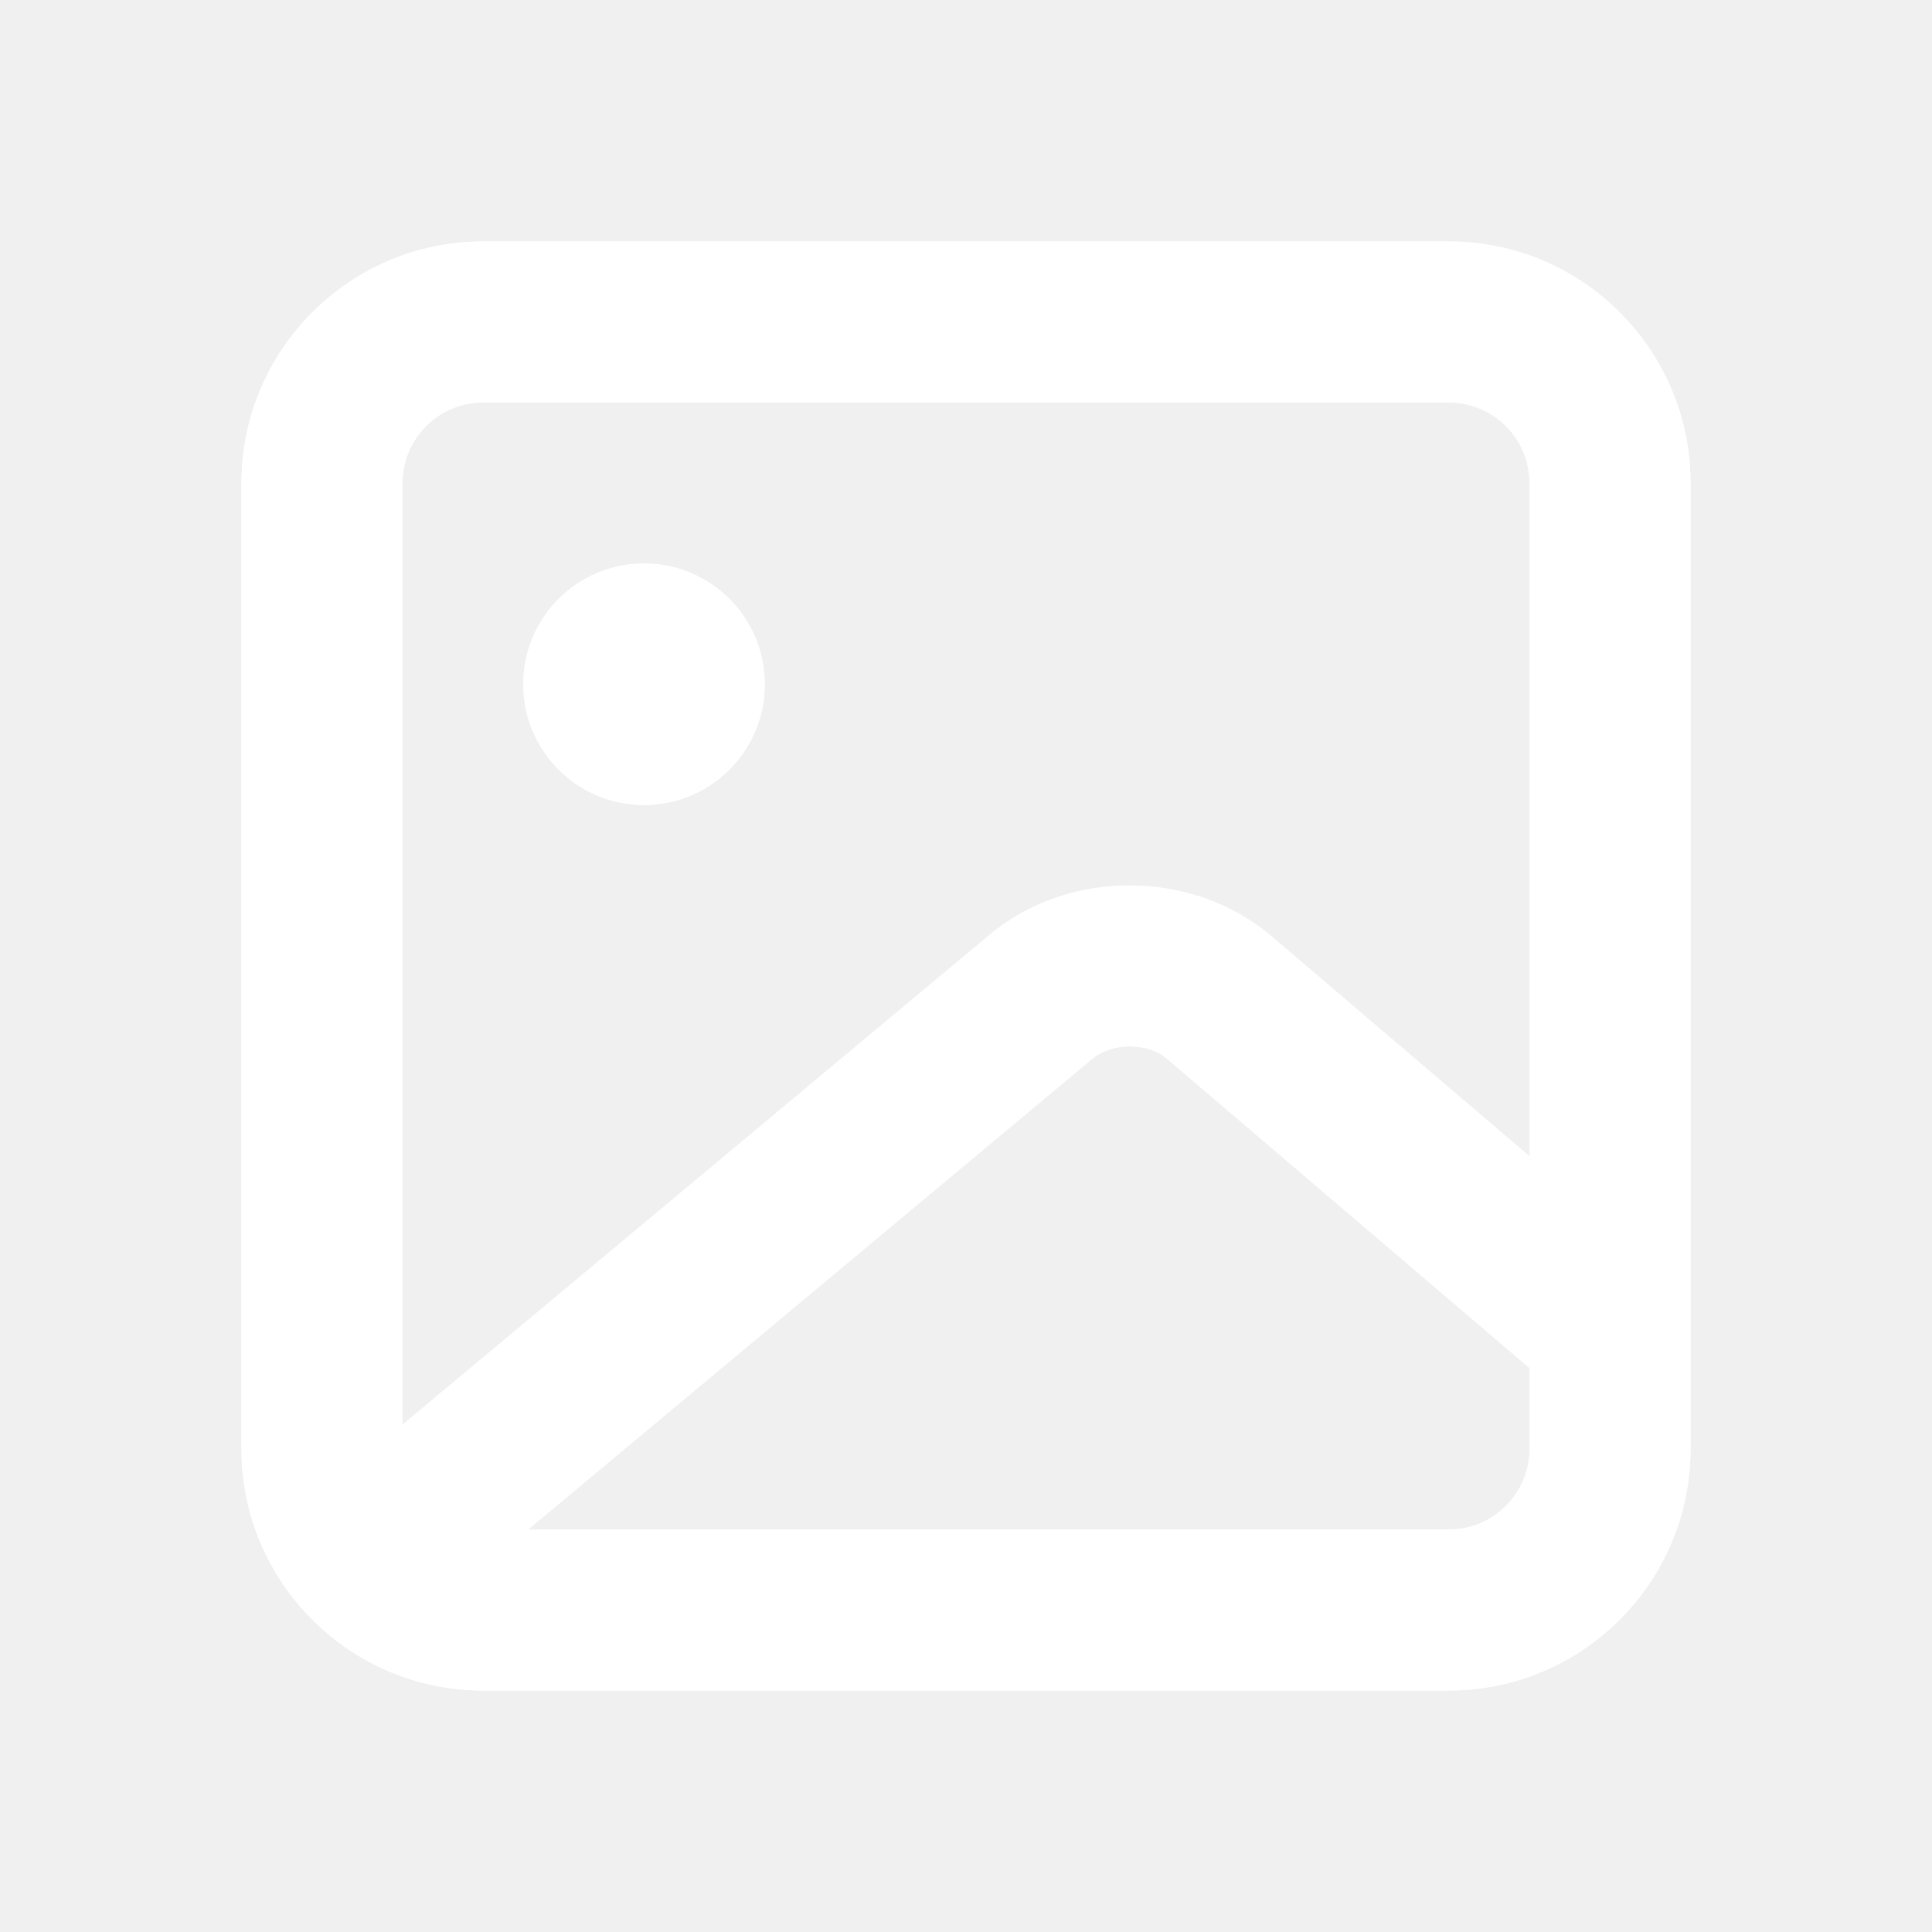
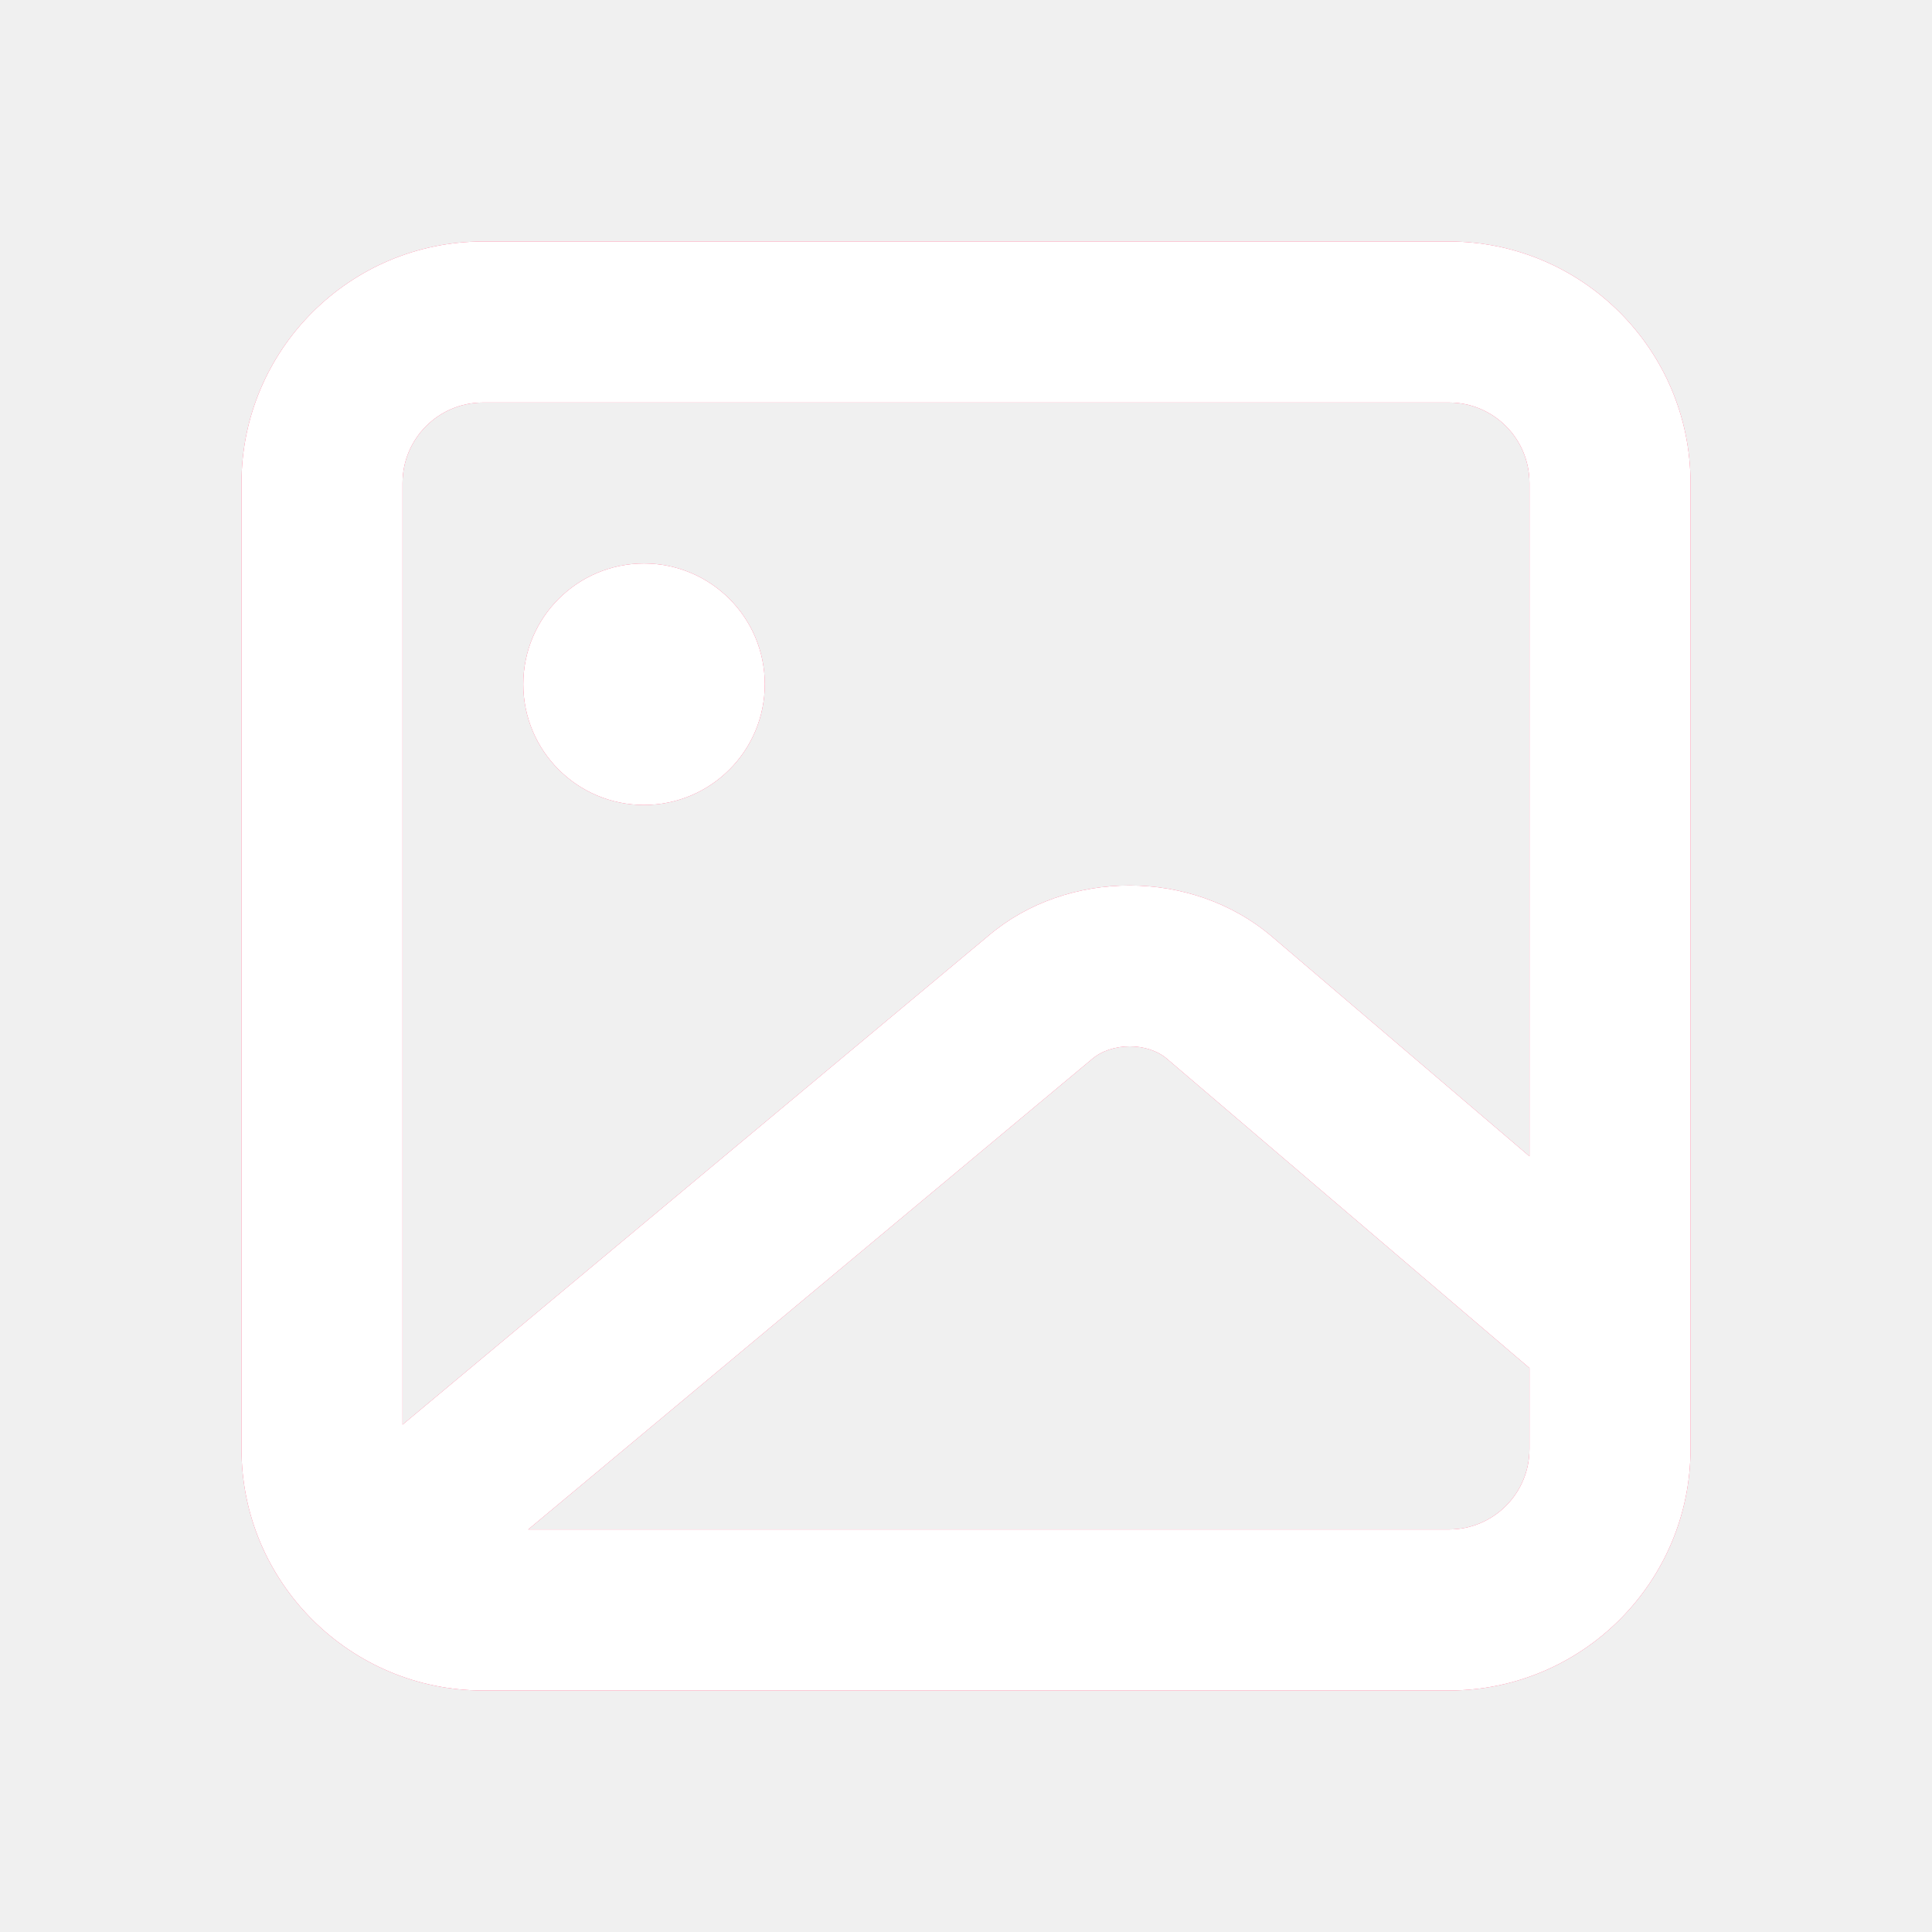
- <svg xmlns="http://www.w3.org/2000/svg" width="24" height="24" viewBox="0 0 24 24" fill="none">
+ <svg xmlns="http://www.w3.org/2000/svg" width="20" height="20" viewBox="0 0 20 20" fill="none">
  <g id="Icon/Outline/image">
    <g id="ð¨ Color">
-       <path id="Mask" fill-rule="evenodd" clip-rule="evenodd" d="M8 10C8.828 10 9.5 9.328 9.5 8.5C9.5 7.672 8.828 7 8 7C7.172 7 6.5 7.672 6.5 8.5C6.5 9.328 7.172 10 8 10ZM18 19H6.561L13.566 13.155C13.812 12.946 14.258 12.947 14.499 13.154L19 16.994V18C19 18.552 18.552 19 18 19ZM6 5H18C18.552 5 19 5.448 19 6V14.364L15.797 11.632C14.807 10.79 13.258 10.79 12.277 11.626L5 17.698V6C5 5.448 5.448 5 6 5ZM18 3H6C4.346 3 3 4.346 3 6V18C3 19.654 4.346 21 6 21H18C19.654 21 21 19.654 21 18V6C21 4.346 19.654 3 18 3Z" fill="white" />
-       <mask id="mask0" mask-type="alpha" maskUnits="userSpaceOnUse" x="3" y="3" width="18" height="18">
-         <path id="Mask_2" fill-rule="evenodd" clip-rule="evenodd" d="M8 10C8.828 10 9.5 9.328 9.5 8.5C9.5 7.672 8.828 7 8 7C7.172 7 6.5 7.672 6.5 8.5C6.5 9.328 7.172 10 8 10ZM18 19H6.561L13.566 13.155C13.812 12.946 14.258 12.947 14.499 13.154L19 16.994V18C19 18.552 18.552 19 18 19ZM6 5H18C18.552 5 19 5.448 19 6V14.364L15.797 11.632C14.807 10.79 13.258 10.79 12.277 11.626L5 17.698V6C5 5.448 5.448 5 6 5ZM18 3H6C4.346 3 3 4.346 3 6V18C3 19.654 4.346 21 6 21H18C19.654 21 21 19.654 21 18V6C21 4.346 19.654 3 18 3Z" fill="white" />
+       <path id="Mask" fill-rule="evenodd" clip-rule="evenodd" d="M6.667 8.333C7.357 8.333 7.917 7.773 7.917 7.083C7.917 6.393 7.357 5.833 6.667 5.833C5.977 5.833 5.417 6.393 5.417 7.083C5.417 7.773 5.977 8.333 6.667 8.333ZM15 15.833H5.468L11.305 10.963C11.51 10.788 11.882 10.789 12.082 10.962L15.833 14.162V15C15.833 15.46 15.46 15.833 15 15.833ZM5 4.167H15C15.46 4.167 15.833 4.54 15.833 5V11.97L13.164 9.693C12.339 8.992 11.048 8.992 10.231 9.688L4.167 14.748V5C4.167 4.54 4.54 4.167 5 4.167ZM15 2.5H5C3.622 2.5 2.5 3.622 2.5 5V15C2.5 16.378 3.622 17.5 5 17.5H15C16.378 17.5 17.5 16.378 17.5 15V5C17.5 3.622 16.378 2.5 15 2.5Z" fill="#FF3366" />
+       <mask id="mask0" mask-type="alpha" maskUnits="userSpaceOnUse" x="2" y="2" width="16" height="16">
+         <path id="Mask_2" fill-rule="evenodd" clip-rule="evenodd" d="M6.667 8.333C7.357 8.333 7.917 7.773 7.917 7.083C7.917 6.393 7.357 5.833 6.667 5.833C5.977 5.833 5.417 6.393 5.417 7.083C5.417 7.773 5.977 8.333 6.667 8.333ZM15 15.833H5.468L11.305 10.963C11.51 10.788 11.882 10.789 12.082 10.962L15.833 14.162V15C15.833 15.46 15.46 15.833 15 15.833ZM5 4.167H15C15.46 4.167 15.833 4.54 15.833 5V11.97L13.164 9.693C12.339 8.992 11.048 8.992 10.231 9.688L4.167 14.748V5C4.167 4.54 4.54 4.167 5 4.167ZM15 2.5H5C3.622 2.5 2.5 3.622 2.5 5V15C2.5 16.378 3.622 17.5 5 17.5H15C16.378 17.5 17.5 16.378 17.5 15V5C17.5 3.622 16.378 2.5 15 2.5Z" fill="white" />
      </mask>
      <g mask="url(#mask0)">
        <g id="ð¨ Color_2">
-           <rect id="Base" width="24" height="24" fill="white" />
+           <rect id="Base" width="20" height="20" fill="white" />
        </g>
      </g>
    </g>
  </g>
</svg>
